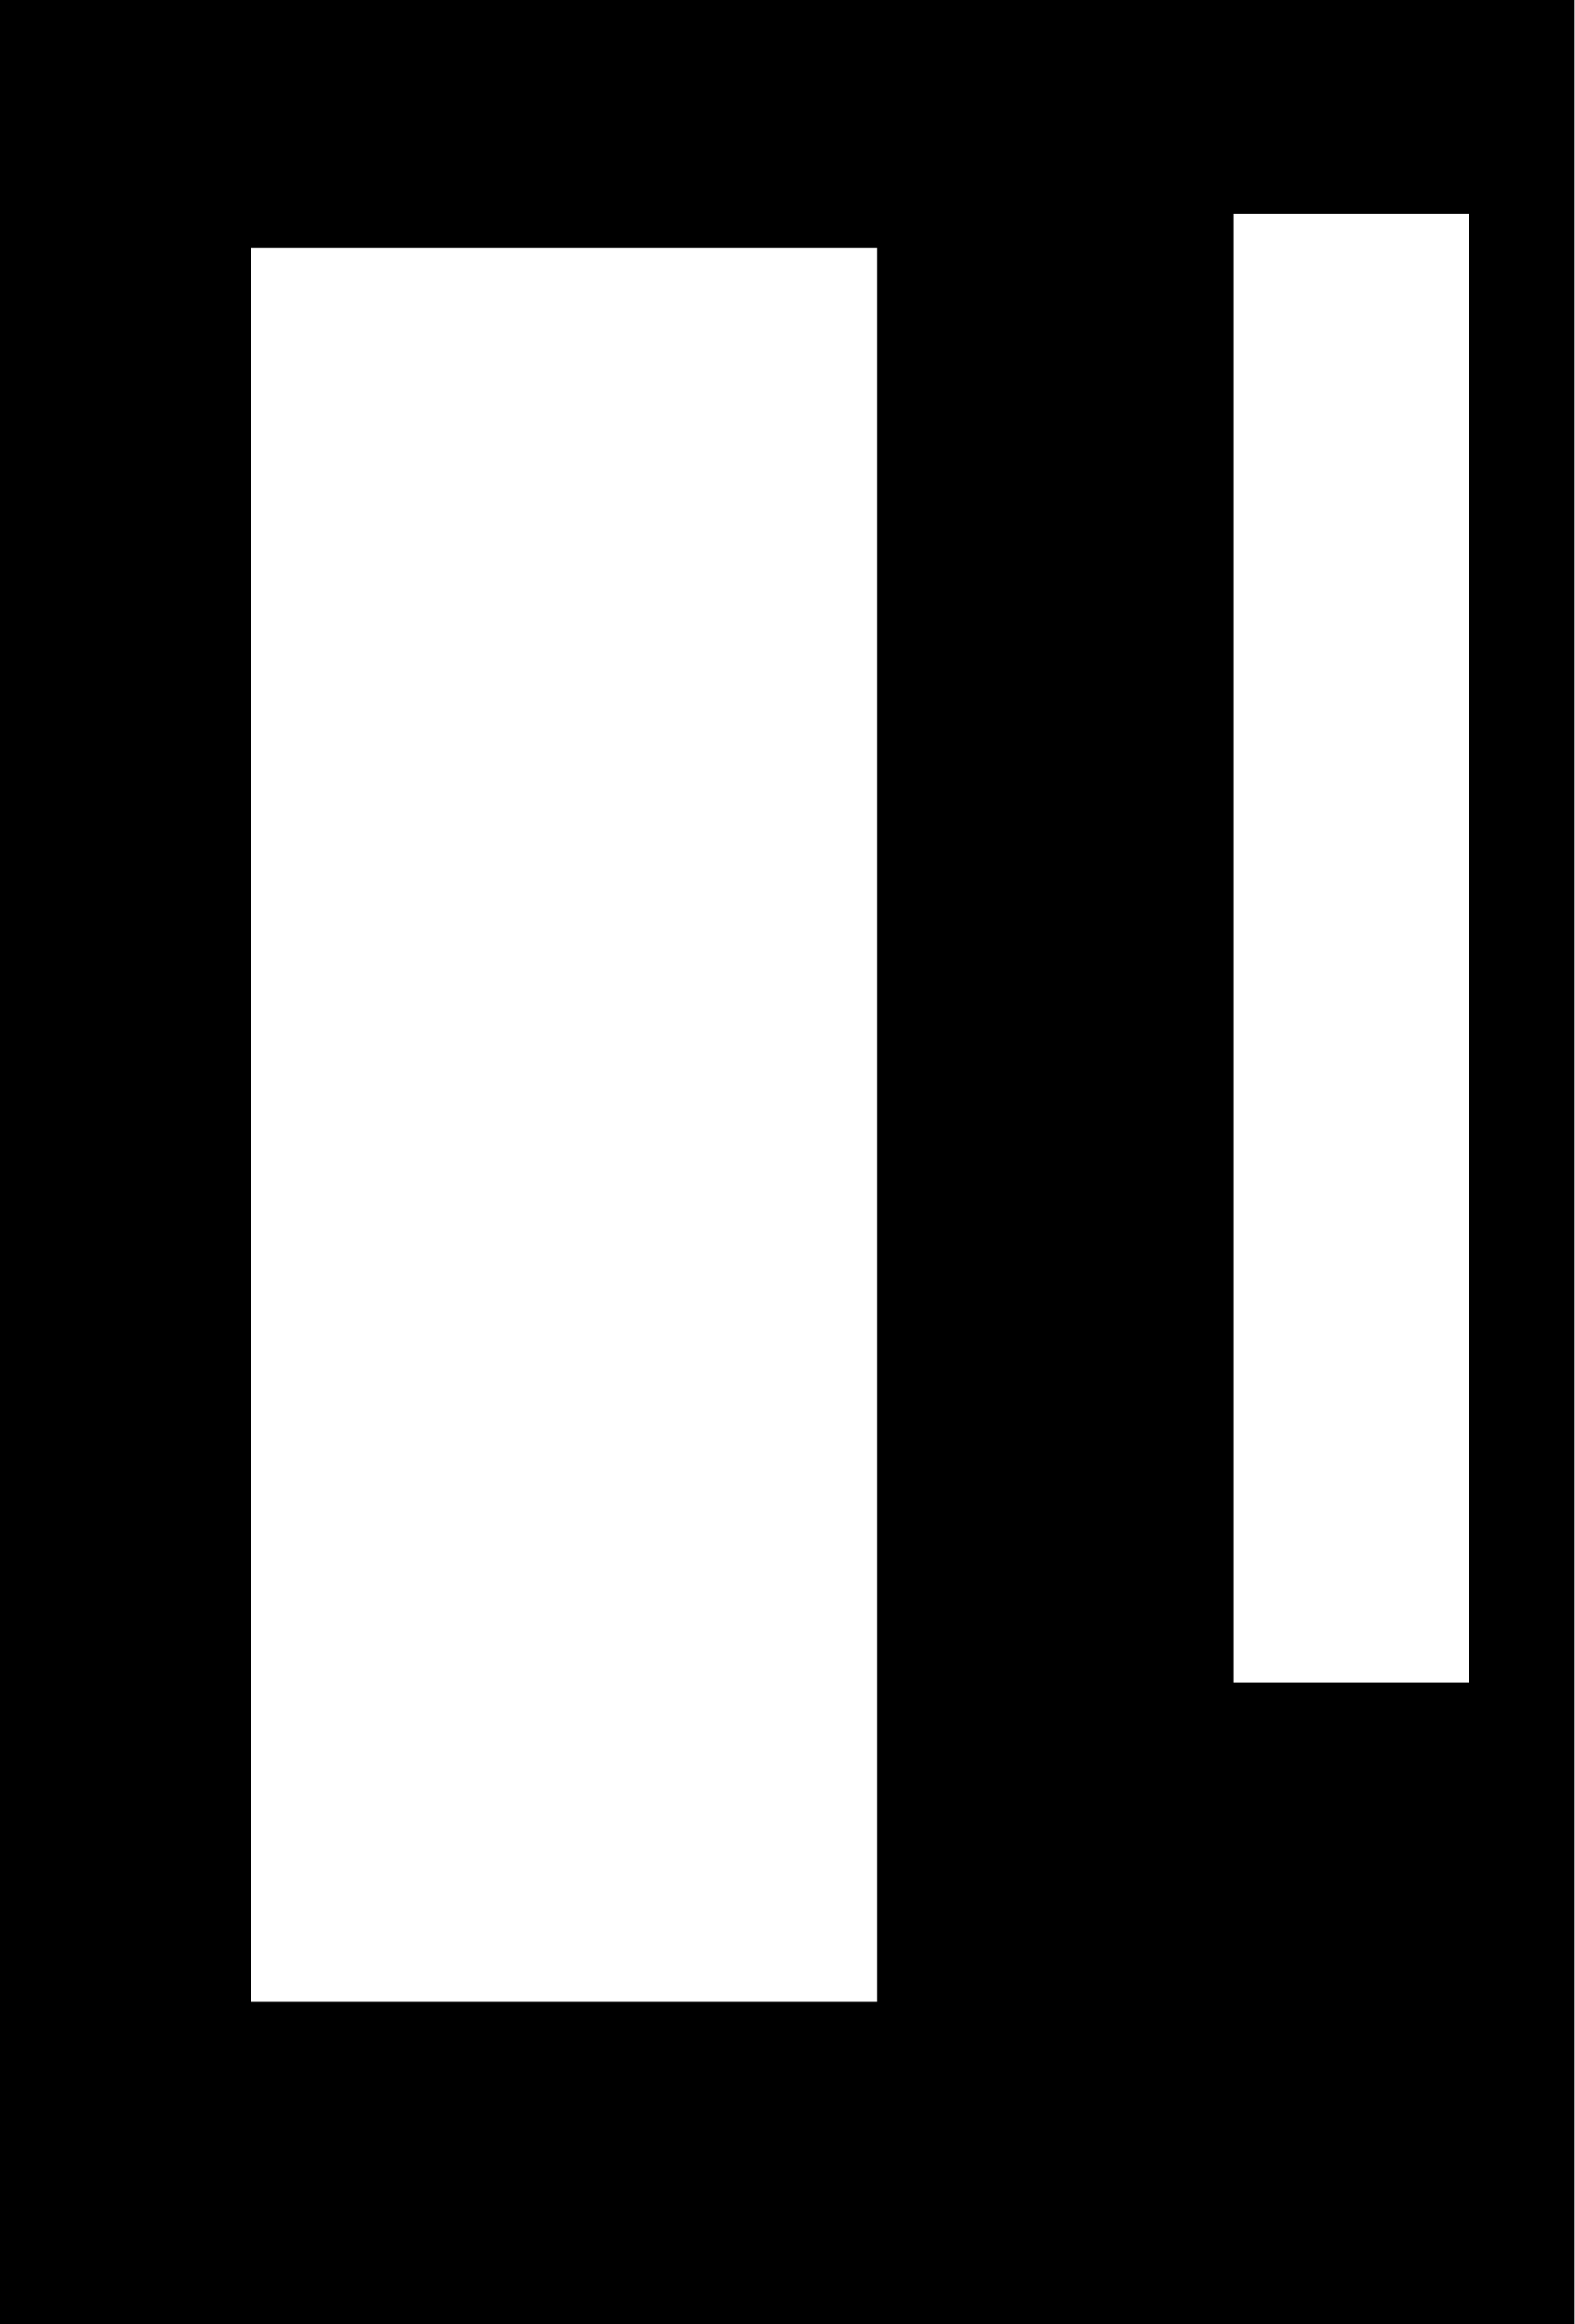
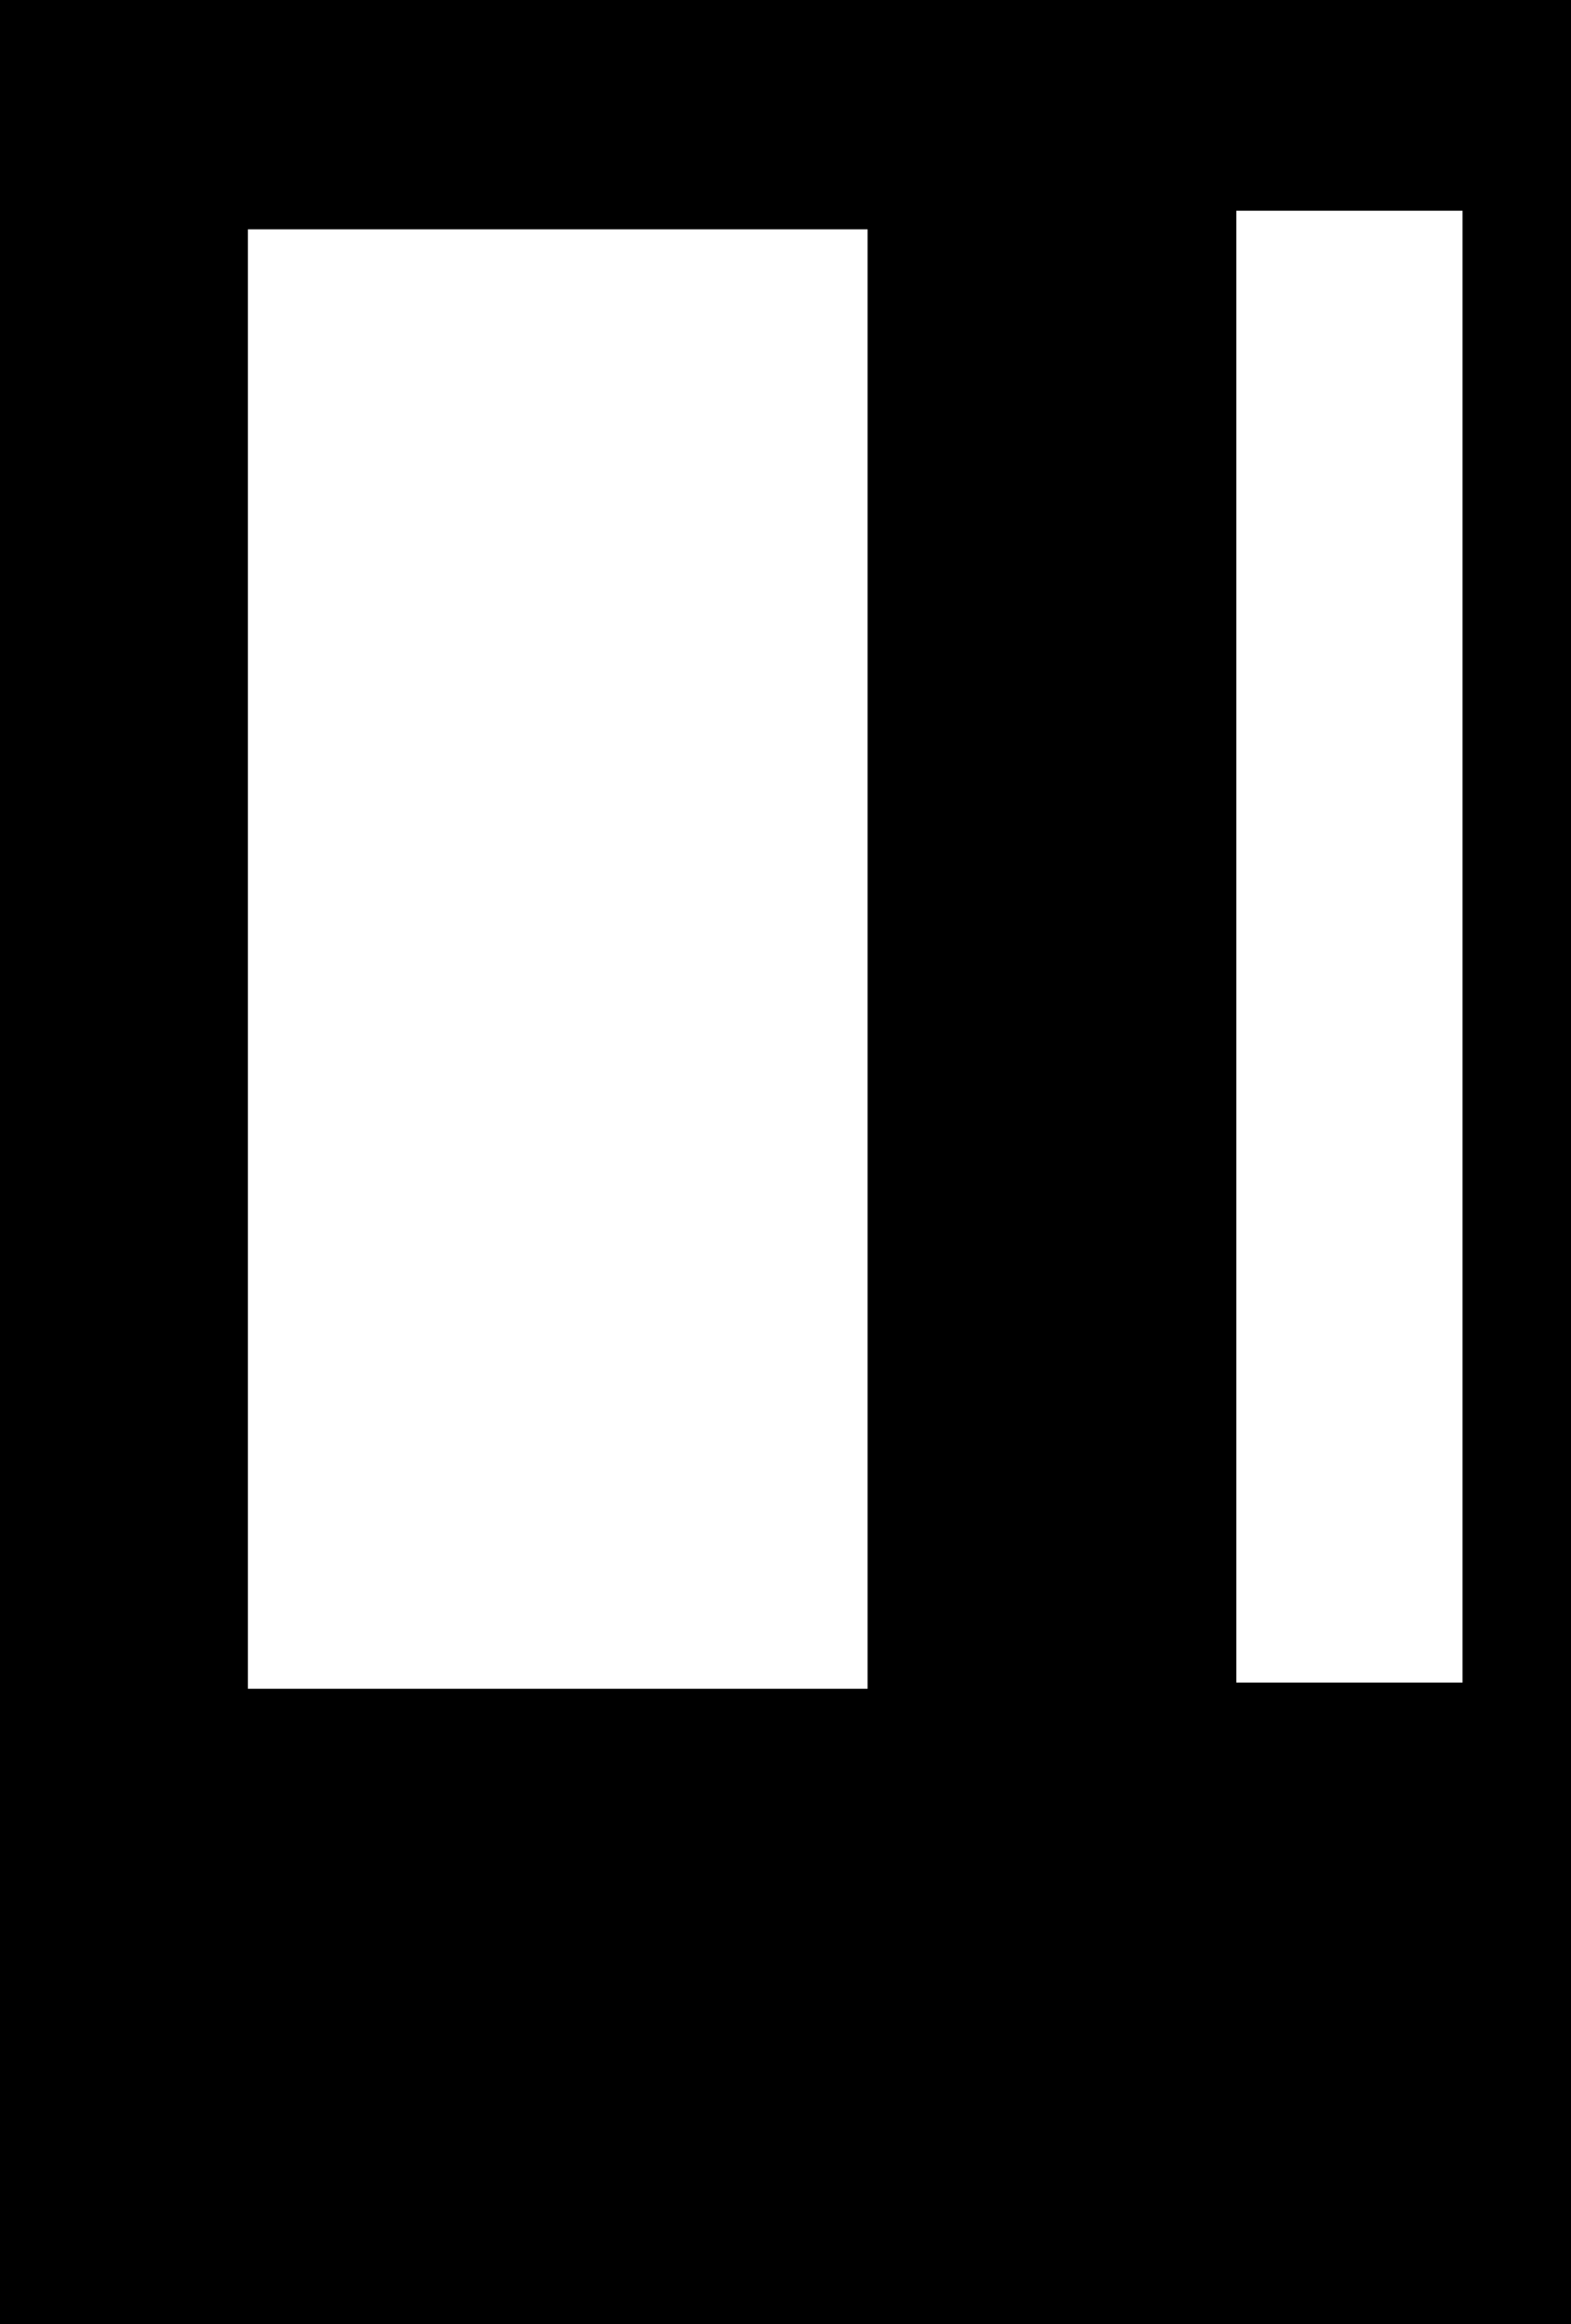
- <svg xmlns="http://www.w3.org/2000/svg" width="508" height="750" viewBox="0 0 508 750" fill="none">
-   <path fill-rule="evenodd" clip-rule="evenodd" d="M0 0H508V750H0V0ZM474 69H398V543H474V69ZM283 80H81V646H283V80Z" fill="currentColor" />
+ <svg xmlns="http://www.w3.org/2000/svg" width="507" height="750" viewBox="0 0 507 750" fill="none">
+   <path fill-rule="evenodd" clip-rule="evenodd" d="M0 0H507V750H0V0ZM472 68H399V543H472V68ZM280 74H80V545H280V74Z" fill="currentColor" />
</svg>
